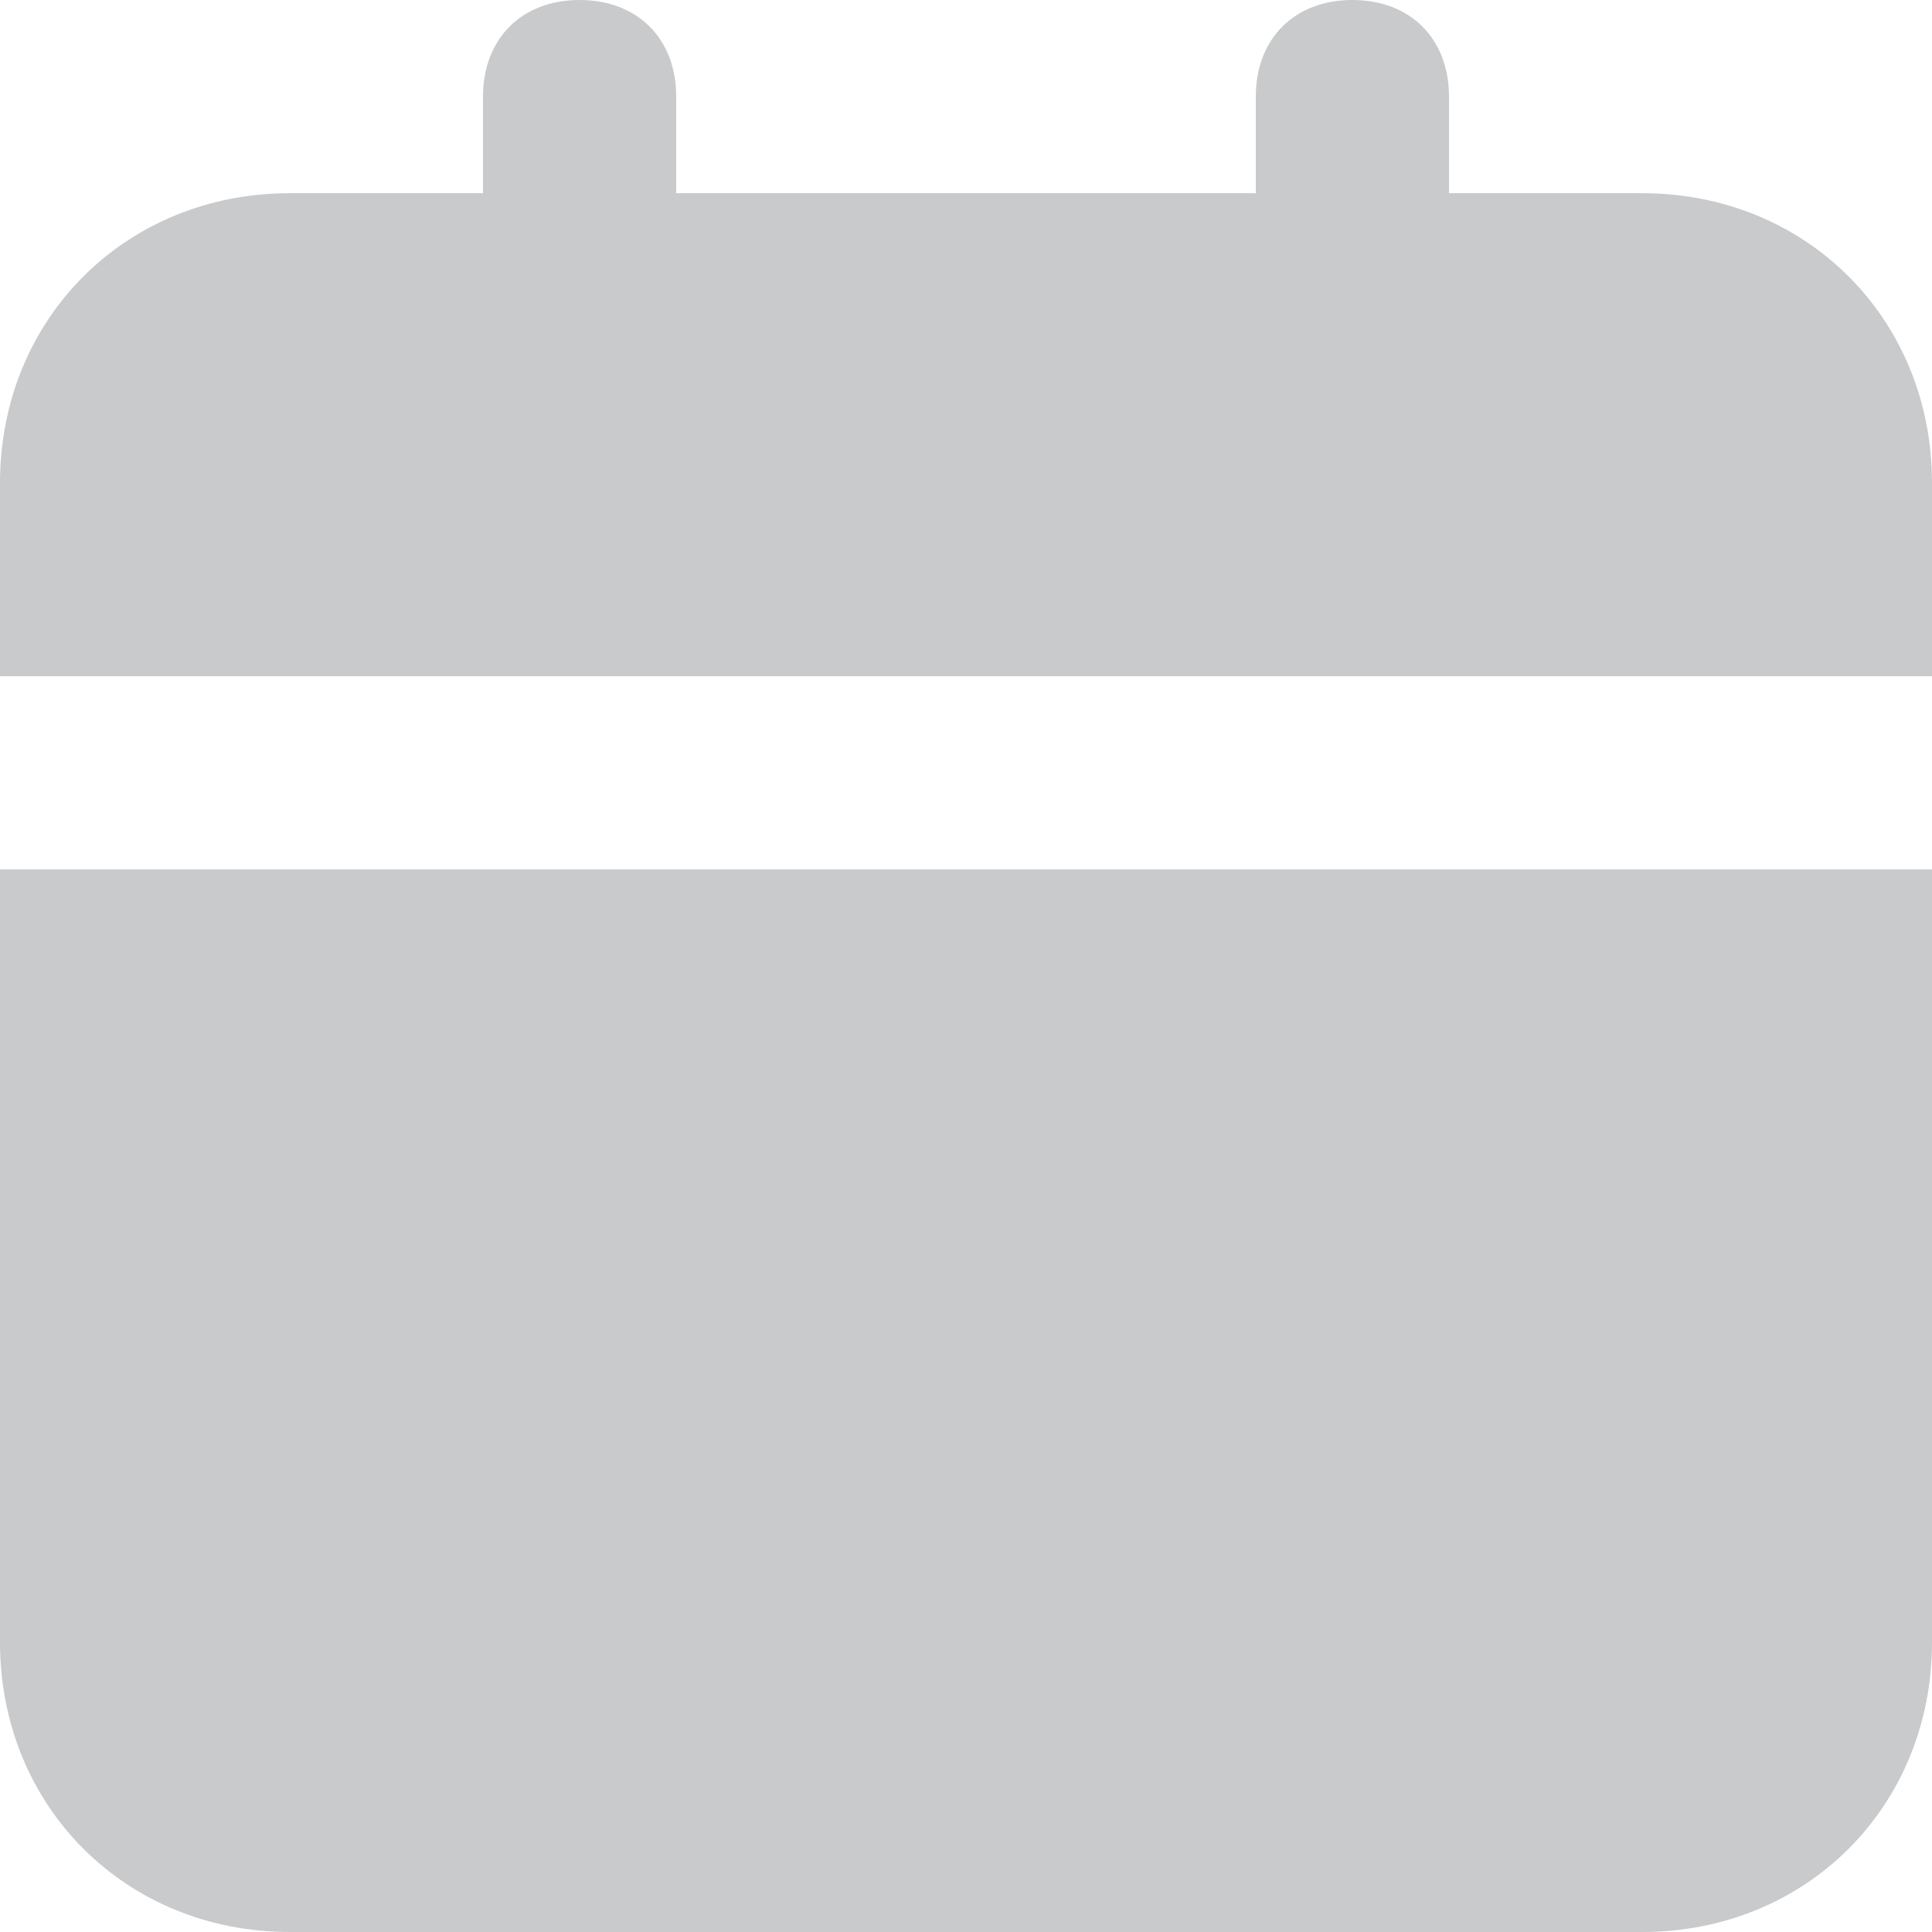
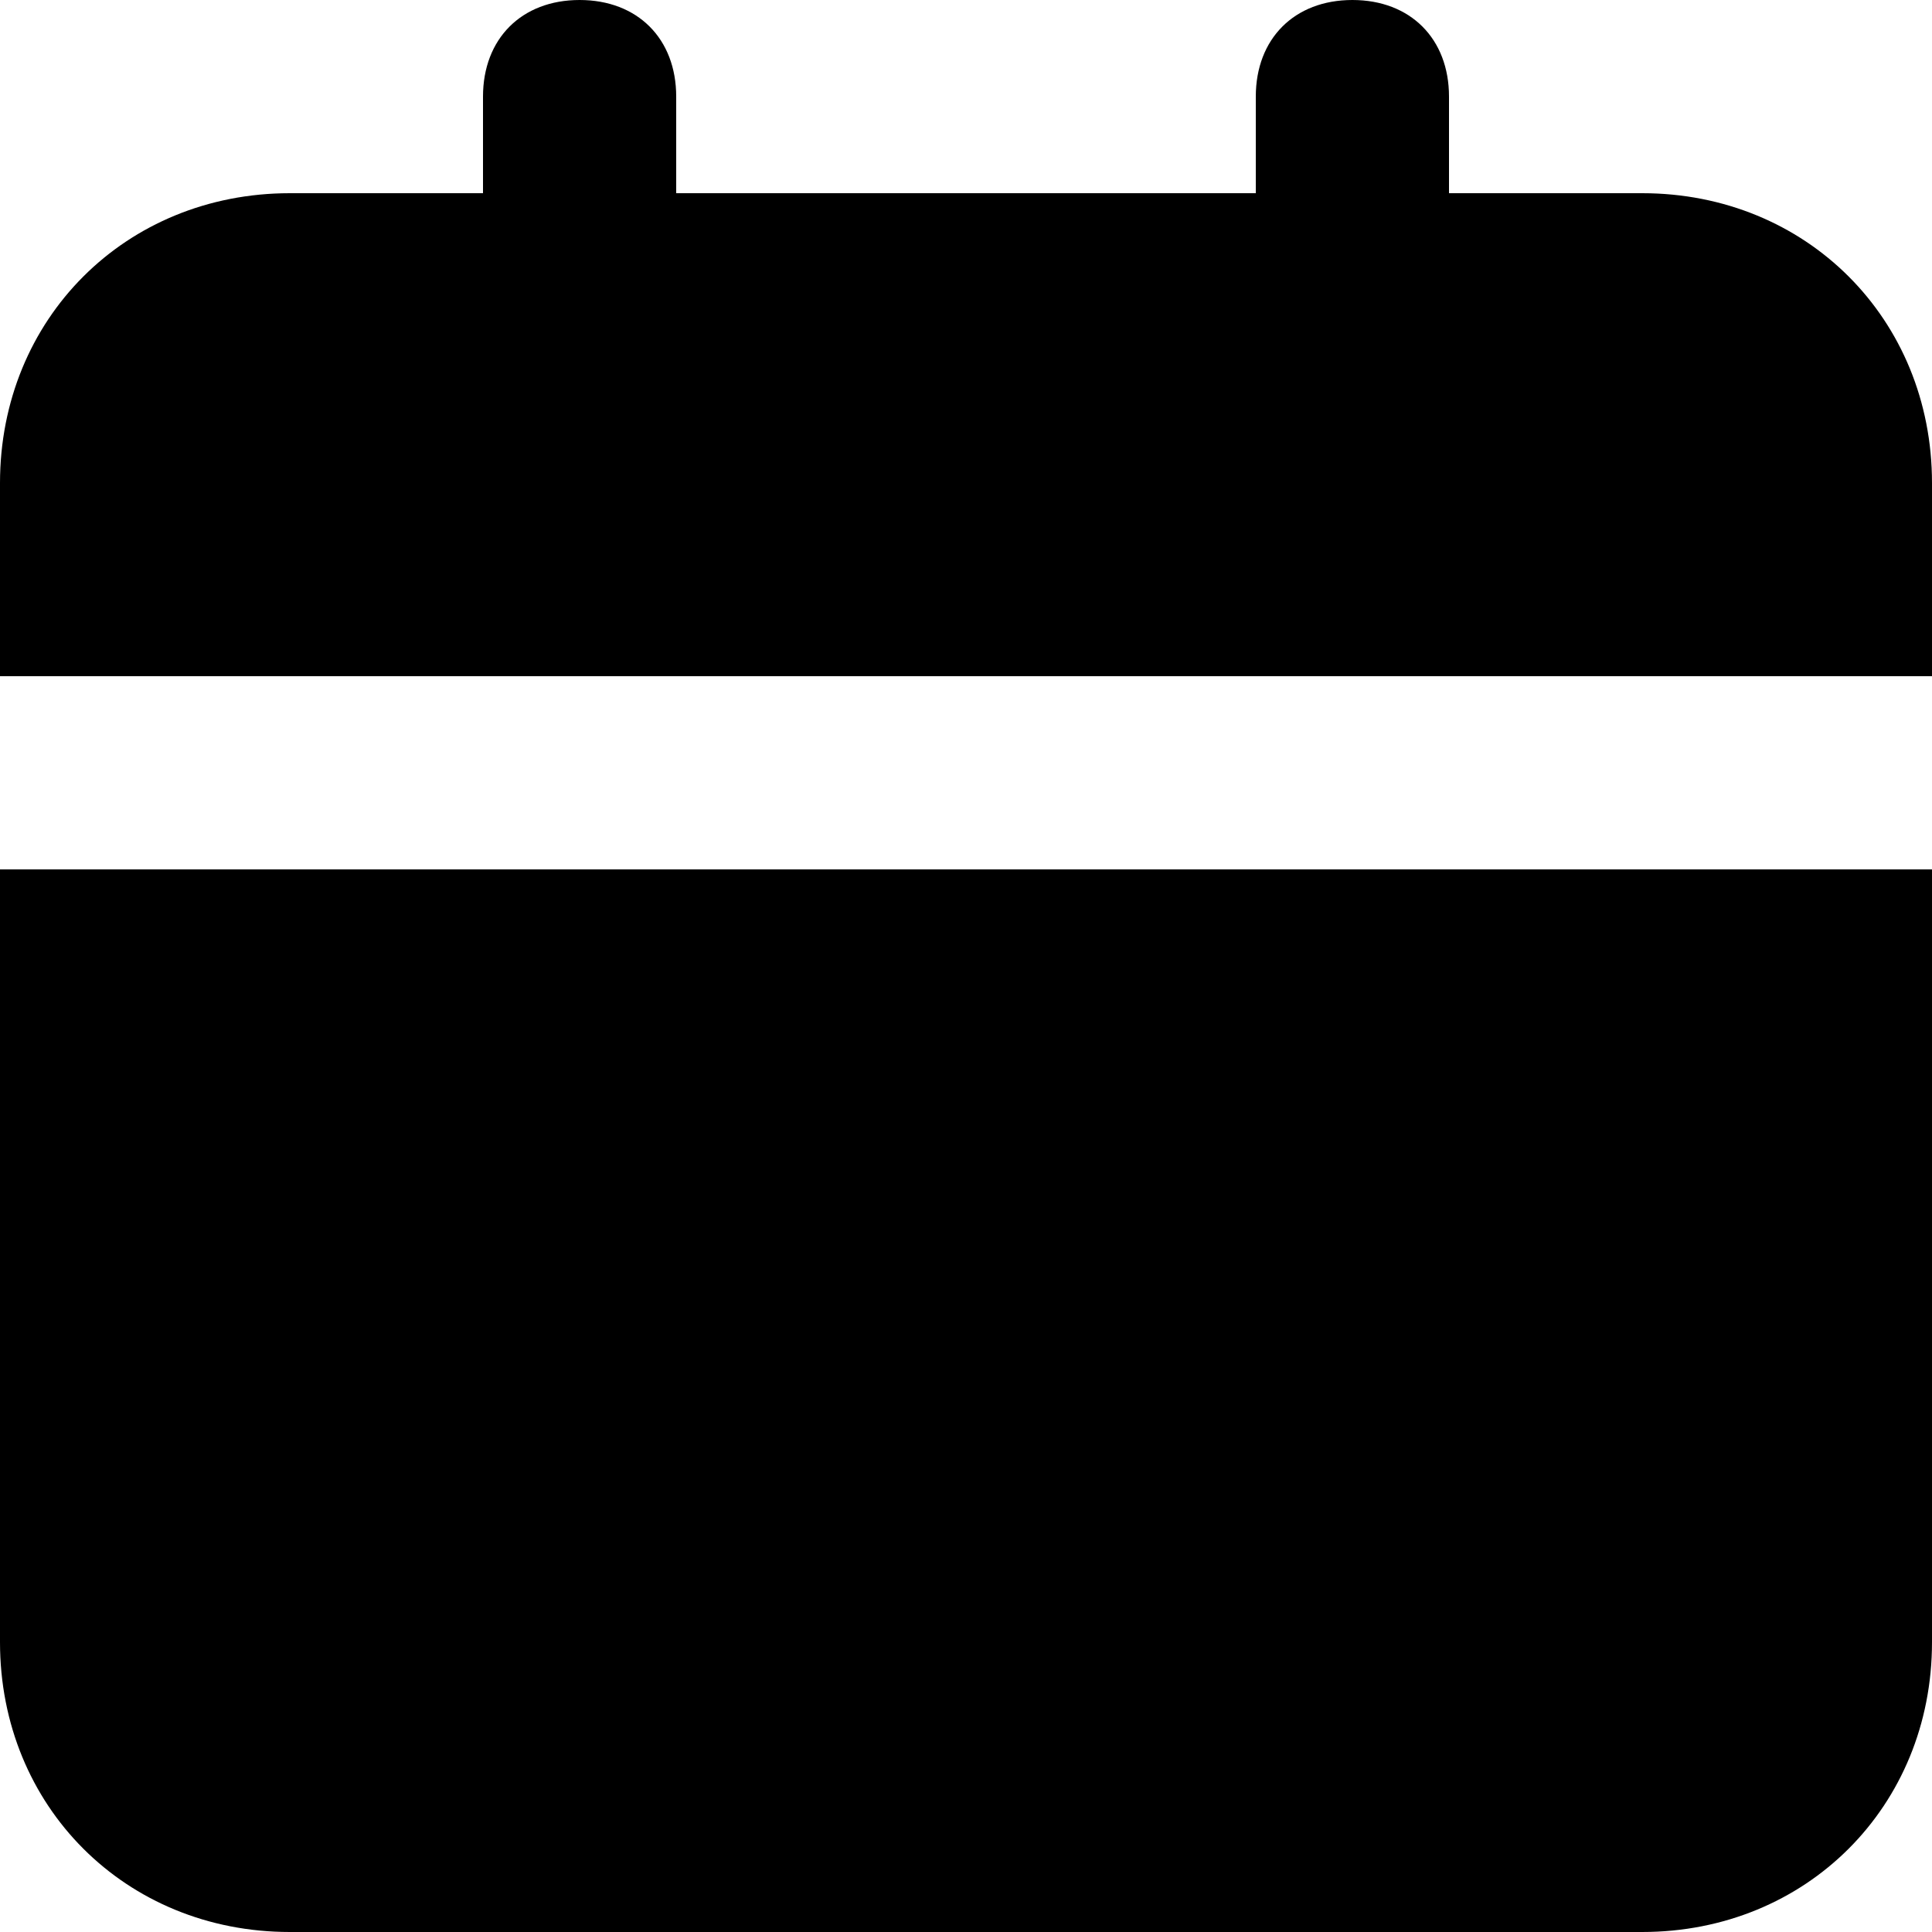
- <svg xmlns="http://www.w3.org/2000/svg" width="22" height="22" viewBox="0 0 22 22" fill="none">
-   <path d="M0 18.7C0 20.57 1.43 22 3.3 22H18.7C20.57 22 22 20.57 22 18.7V9.9H0V18.7ZM18.7 2.2H16.5V1.1C16.5 0.44 16.06 0 15.4 0C14.74 0 14.3 0.44 14.3 1.1V2.2H7.7V1.1C7.7 0.44 7.26 0 6.6 0C5.94 0 5.5 0.44 5.5 1.1V2.2H3.3C1.43 2.2 0 3.63 0 5.5V7.7H22V5.5C22 3.63 20.57 2.2 18.7 2.2Z" fill="#C9CACC" />
+ <svg xmlns="http://www.w3.org/2000/svg" width="22" height="22" viewBox="0 0 22 22">
+   <path d="M0 18.7C0 20.57 1.43 22 3.3 22H18.7C20.57 22 22 20.57 22 18.7V9.9H0V18.7ZM18.7 2.2H16.5V1.1C16.5 0.44 16.06 0 15.4 0C14.74 0 14.3 0.44 14.3 1.1V2.2H7.7V1.1C7.7 0.44 7.26 0 6.6 0C5.94 0 5.5 0.44 5.5 1.1V2.2H3.3C1.43 2.2 0 3.63 0 5.5V7.7H22V5.5C22 3.63 20.57 2.2 18.7 2.2Z" />
</svg>
